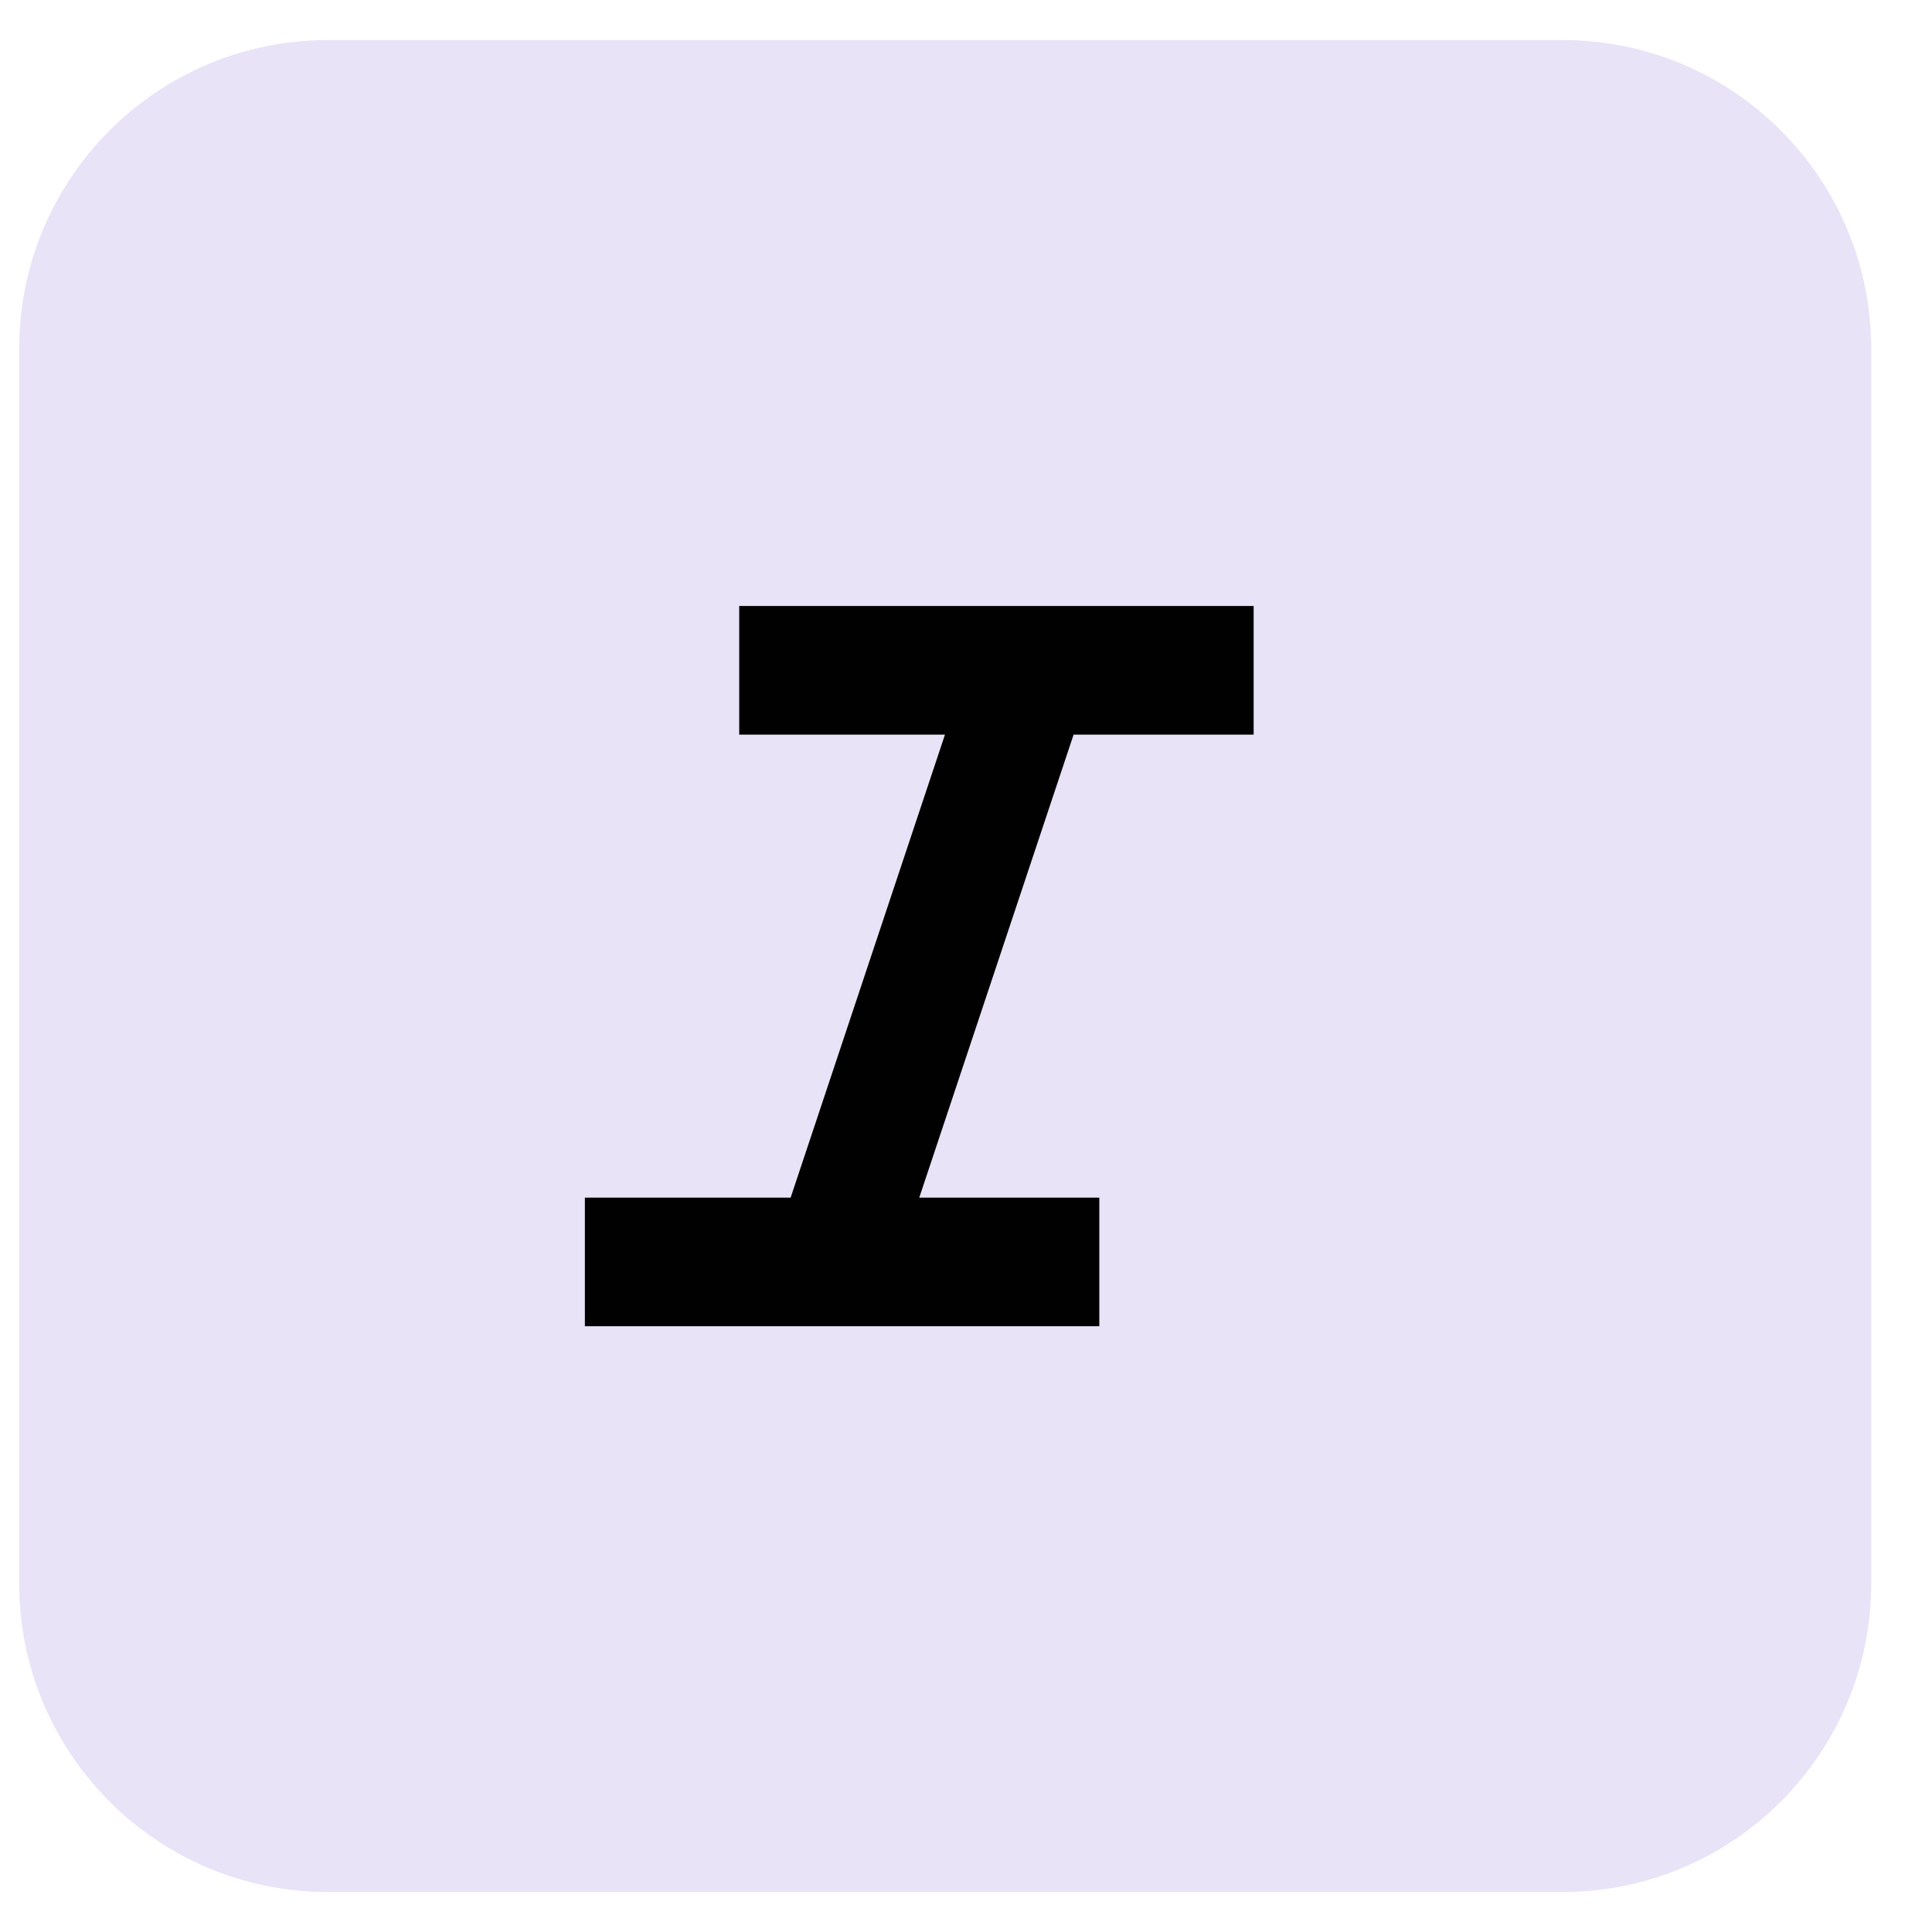
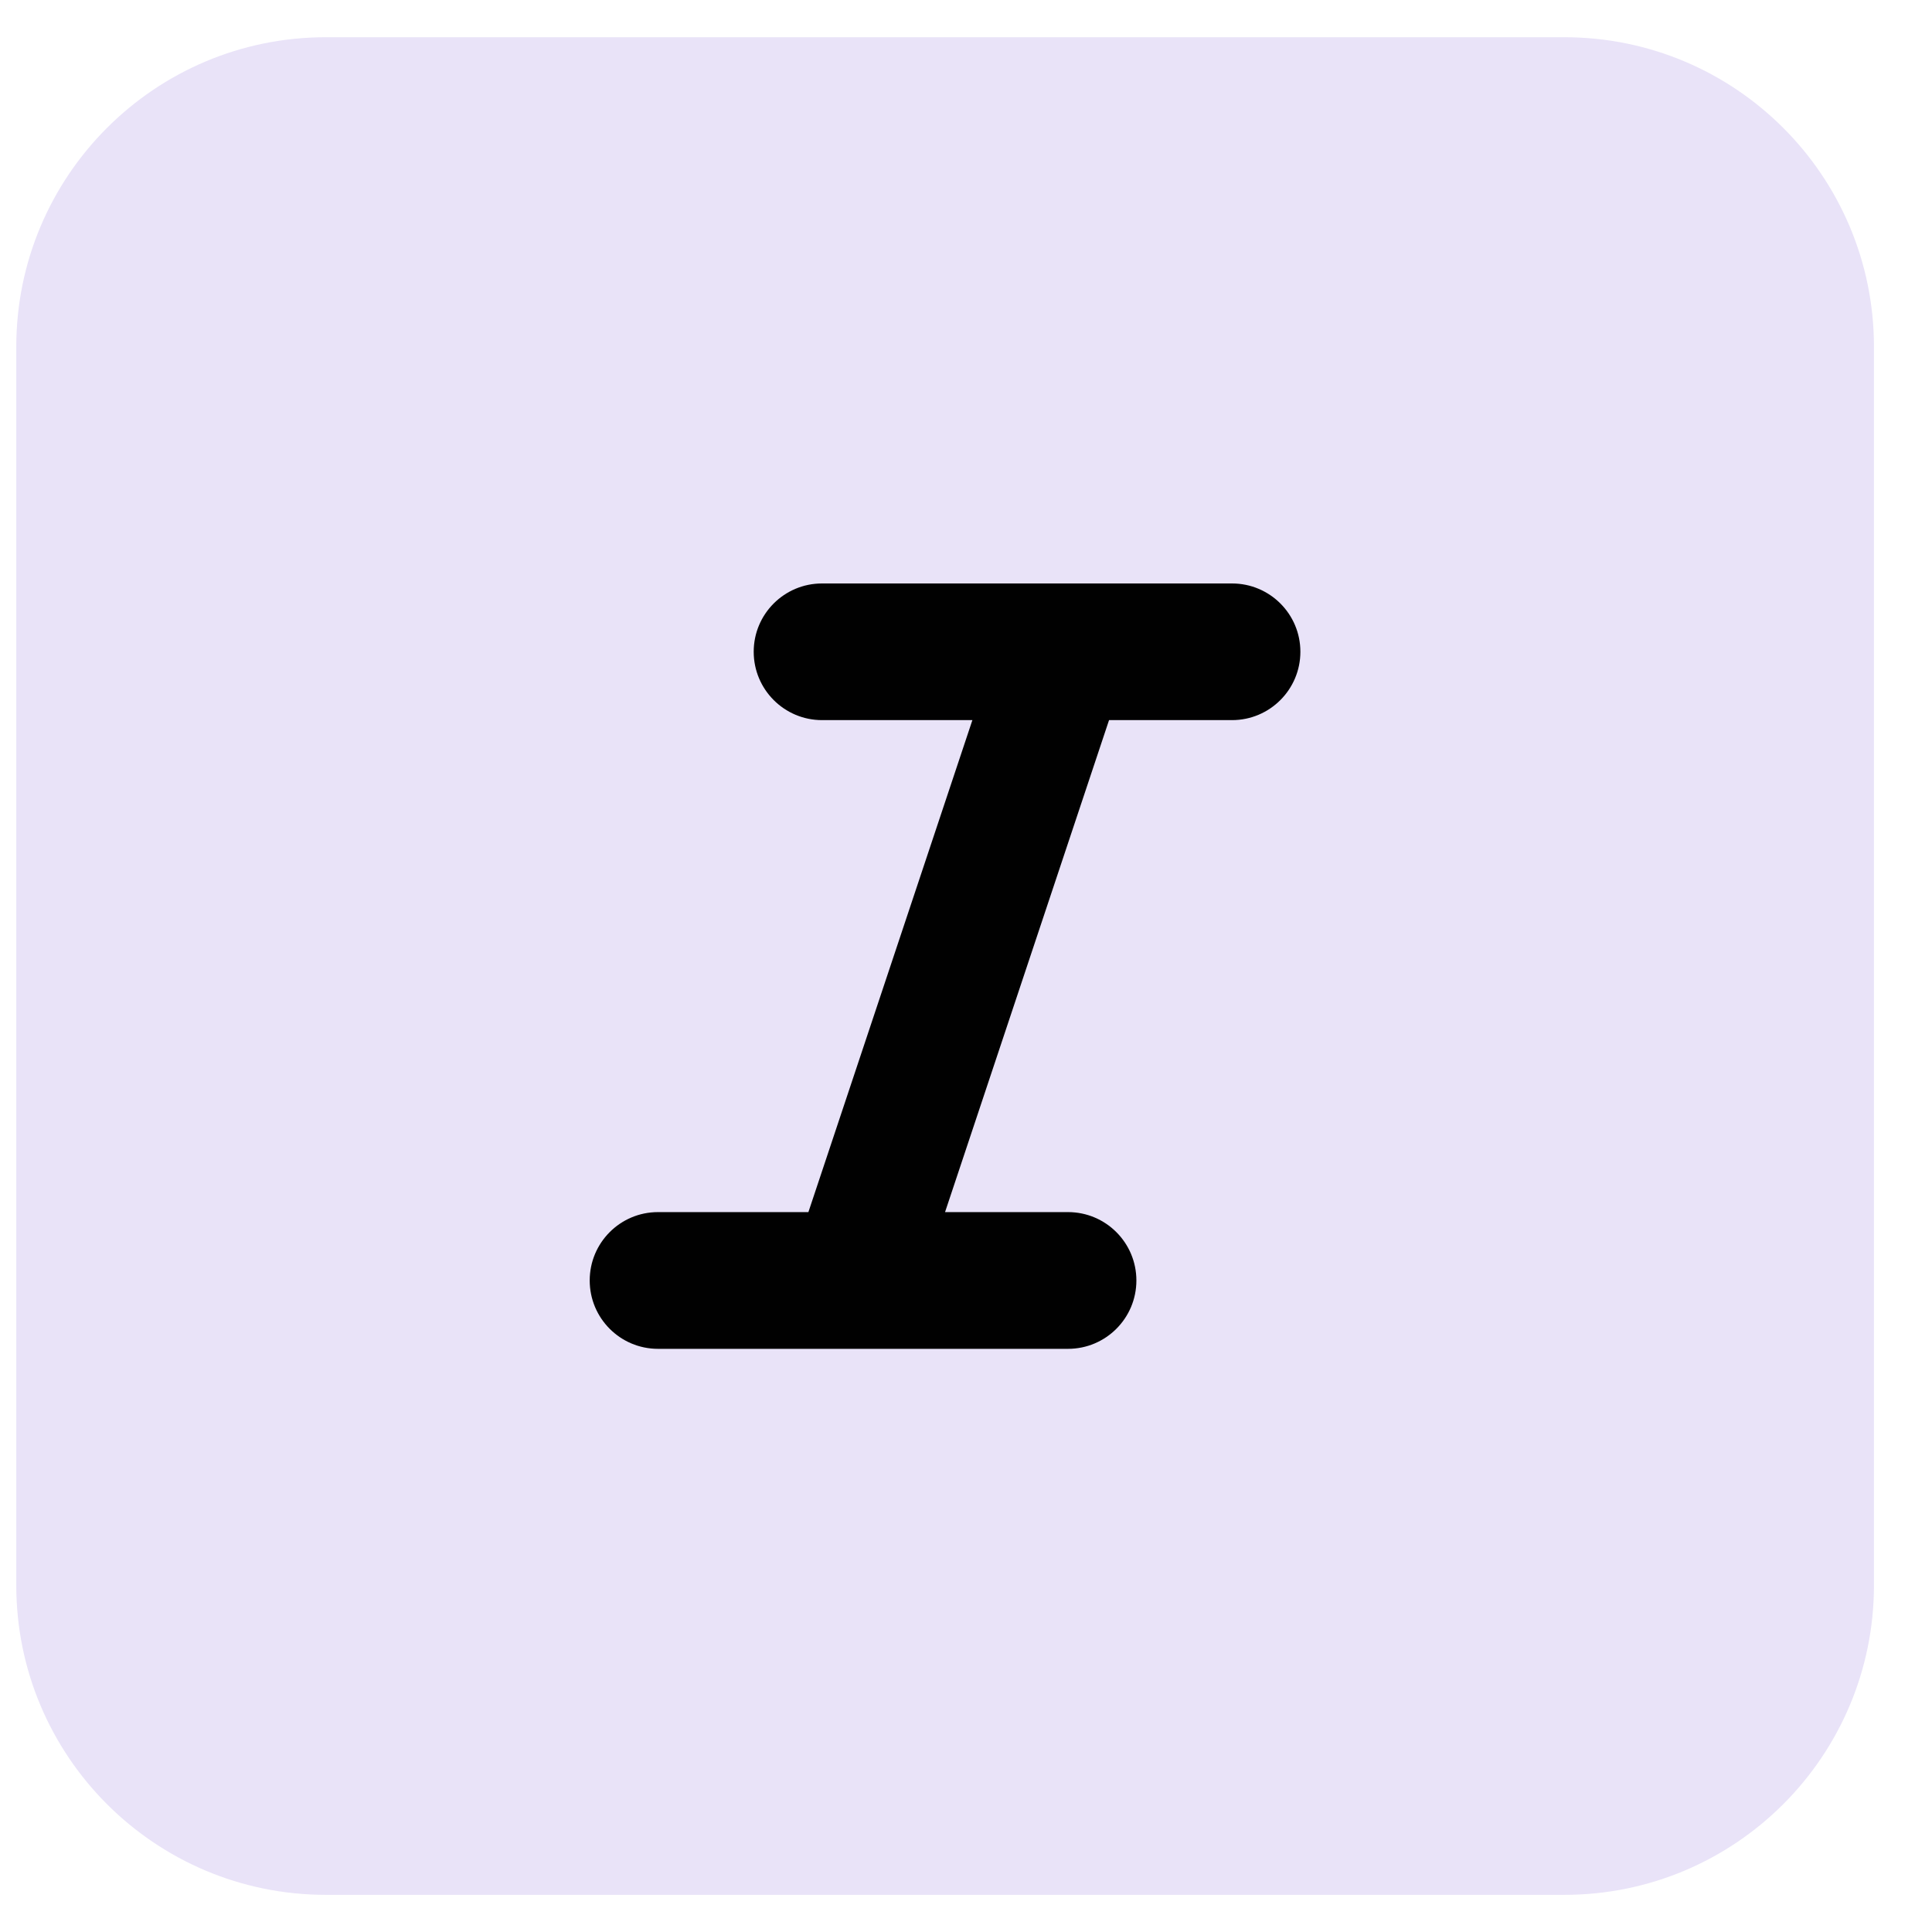
<svg xmlns="http://www.w3.org/2000/svg" width="26" height="26" viewBox="0 0 26 26" fill="none">
-   <rect x="0.258" y="0.539" width="24.924" height="24.923" rx="4.154" fill="#E9E3F8" />
+   <rect x="0.219" y="0.501" width="25" height="24.999" rx="4.167" fill="#E9E3F8" />
  <mask id="mask0_1198_31004" style="mask-type:alpha" maskUnits="userSpaceOnUse" x="4" y="4" width="18" height="18">
-     <rect x="4.412" y="4.693" width="16.616" height="16.615" fill="#D9D9D9" />
+     <rect x="4.385" y="4.668" width="16.667" height="16.666" fill="#D9D9D9" />
  </mask>
  <g mask="url(#mask0_1198_31004)">
-     <path d="M7.871 17.848V16.117H10.64L12.717 9.886H9.948V8.155H16.871V9.886H14.448L12.371 16.117H14.794V17.848H7.871Z" fill="#010101" />
+     <path d="M8.855 18.152C8.347 18.152 7.936 17.74 7.936 17.232V17.232C7.936 16.724 8.347 16.312 8.855 16.312H10.879L13.086 9.691H11.062C10.555 9.691 10.143 9.279 10.143 8.771V8.771C10.143 8.263 10.555 7.852 11.062 7.852H16.58C17.088 7.852 17.5 8.263 17.5 8.771V8.771C17.5 9.279 17.088 9.691 16.58 9.691H14.925L12.718 16.312H14.373C14.881 16.312 15.293 16.724 15.293 17.232V17.232C15.293 17.74 14.881 18.152 14.373 18.152H8.855Z" fill="#010101" />
  </g>
</svg>
